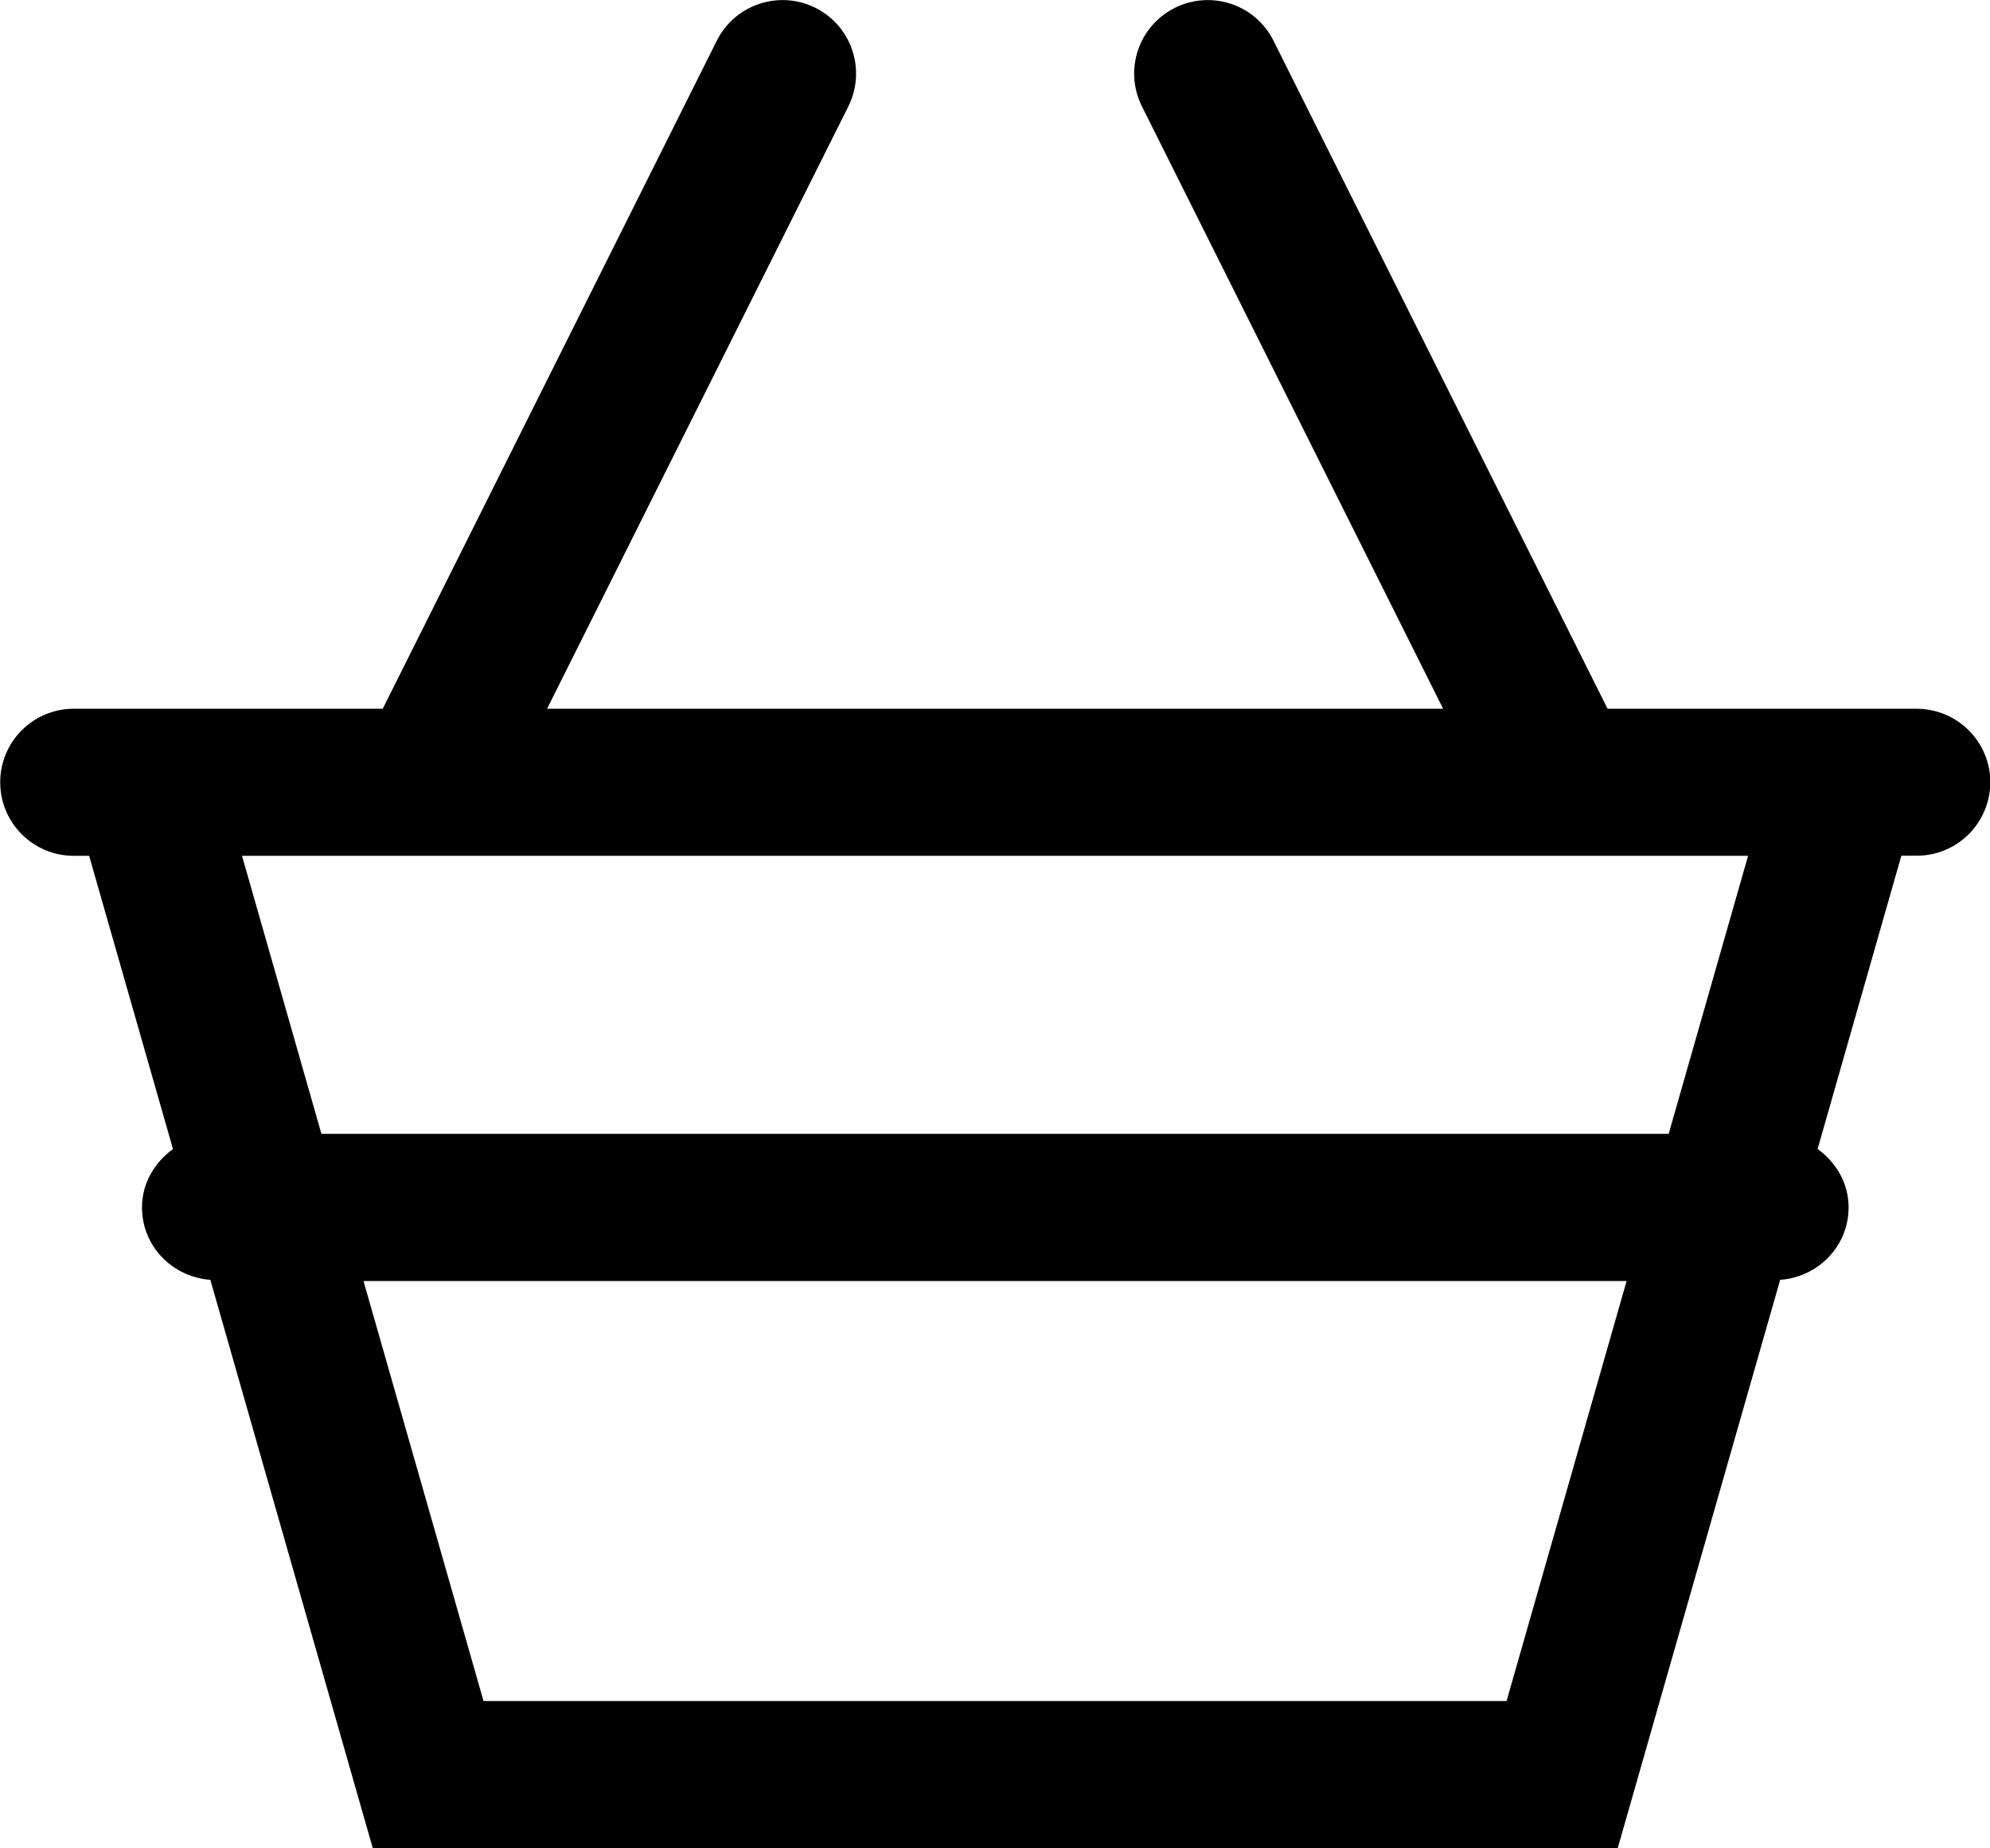
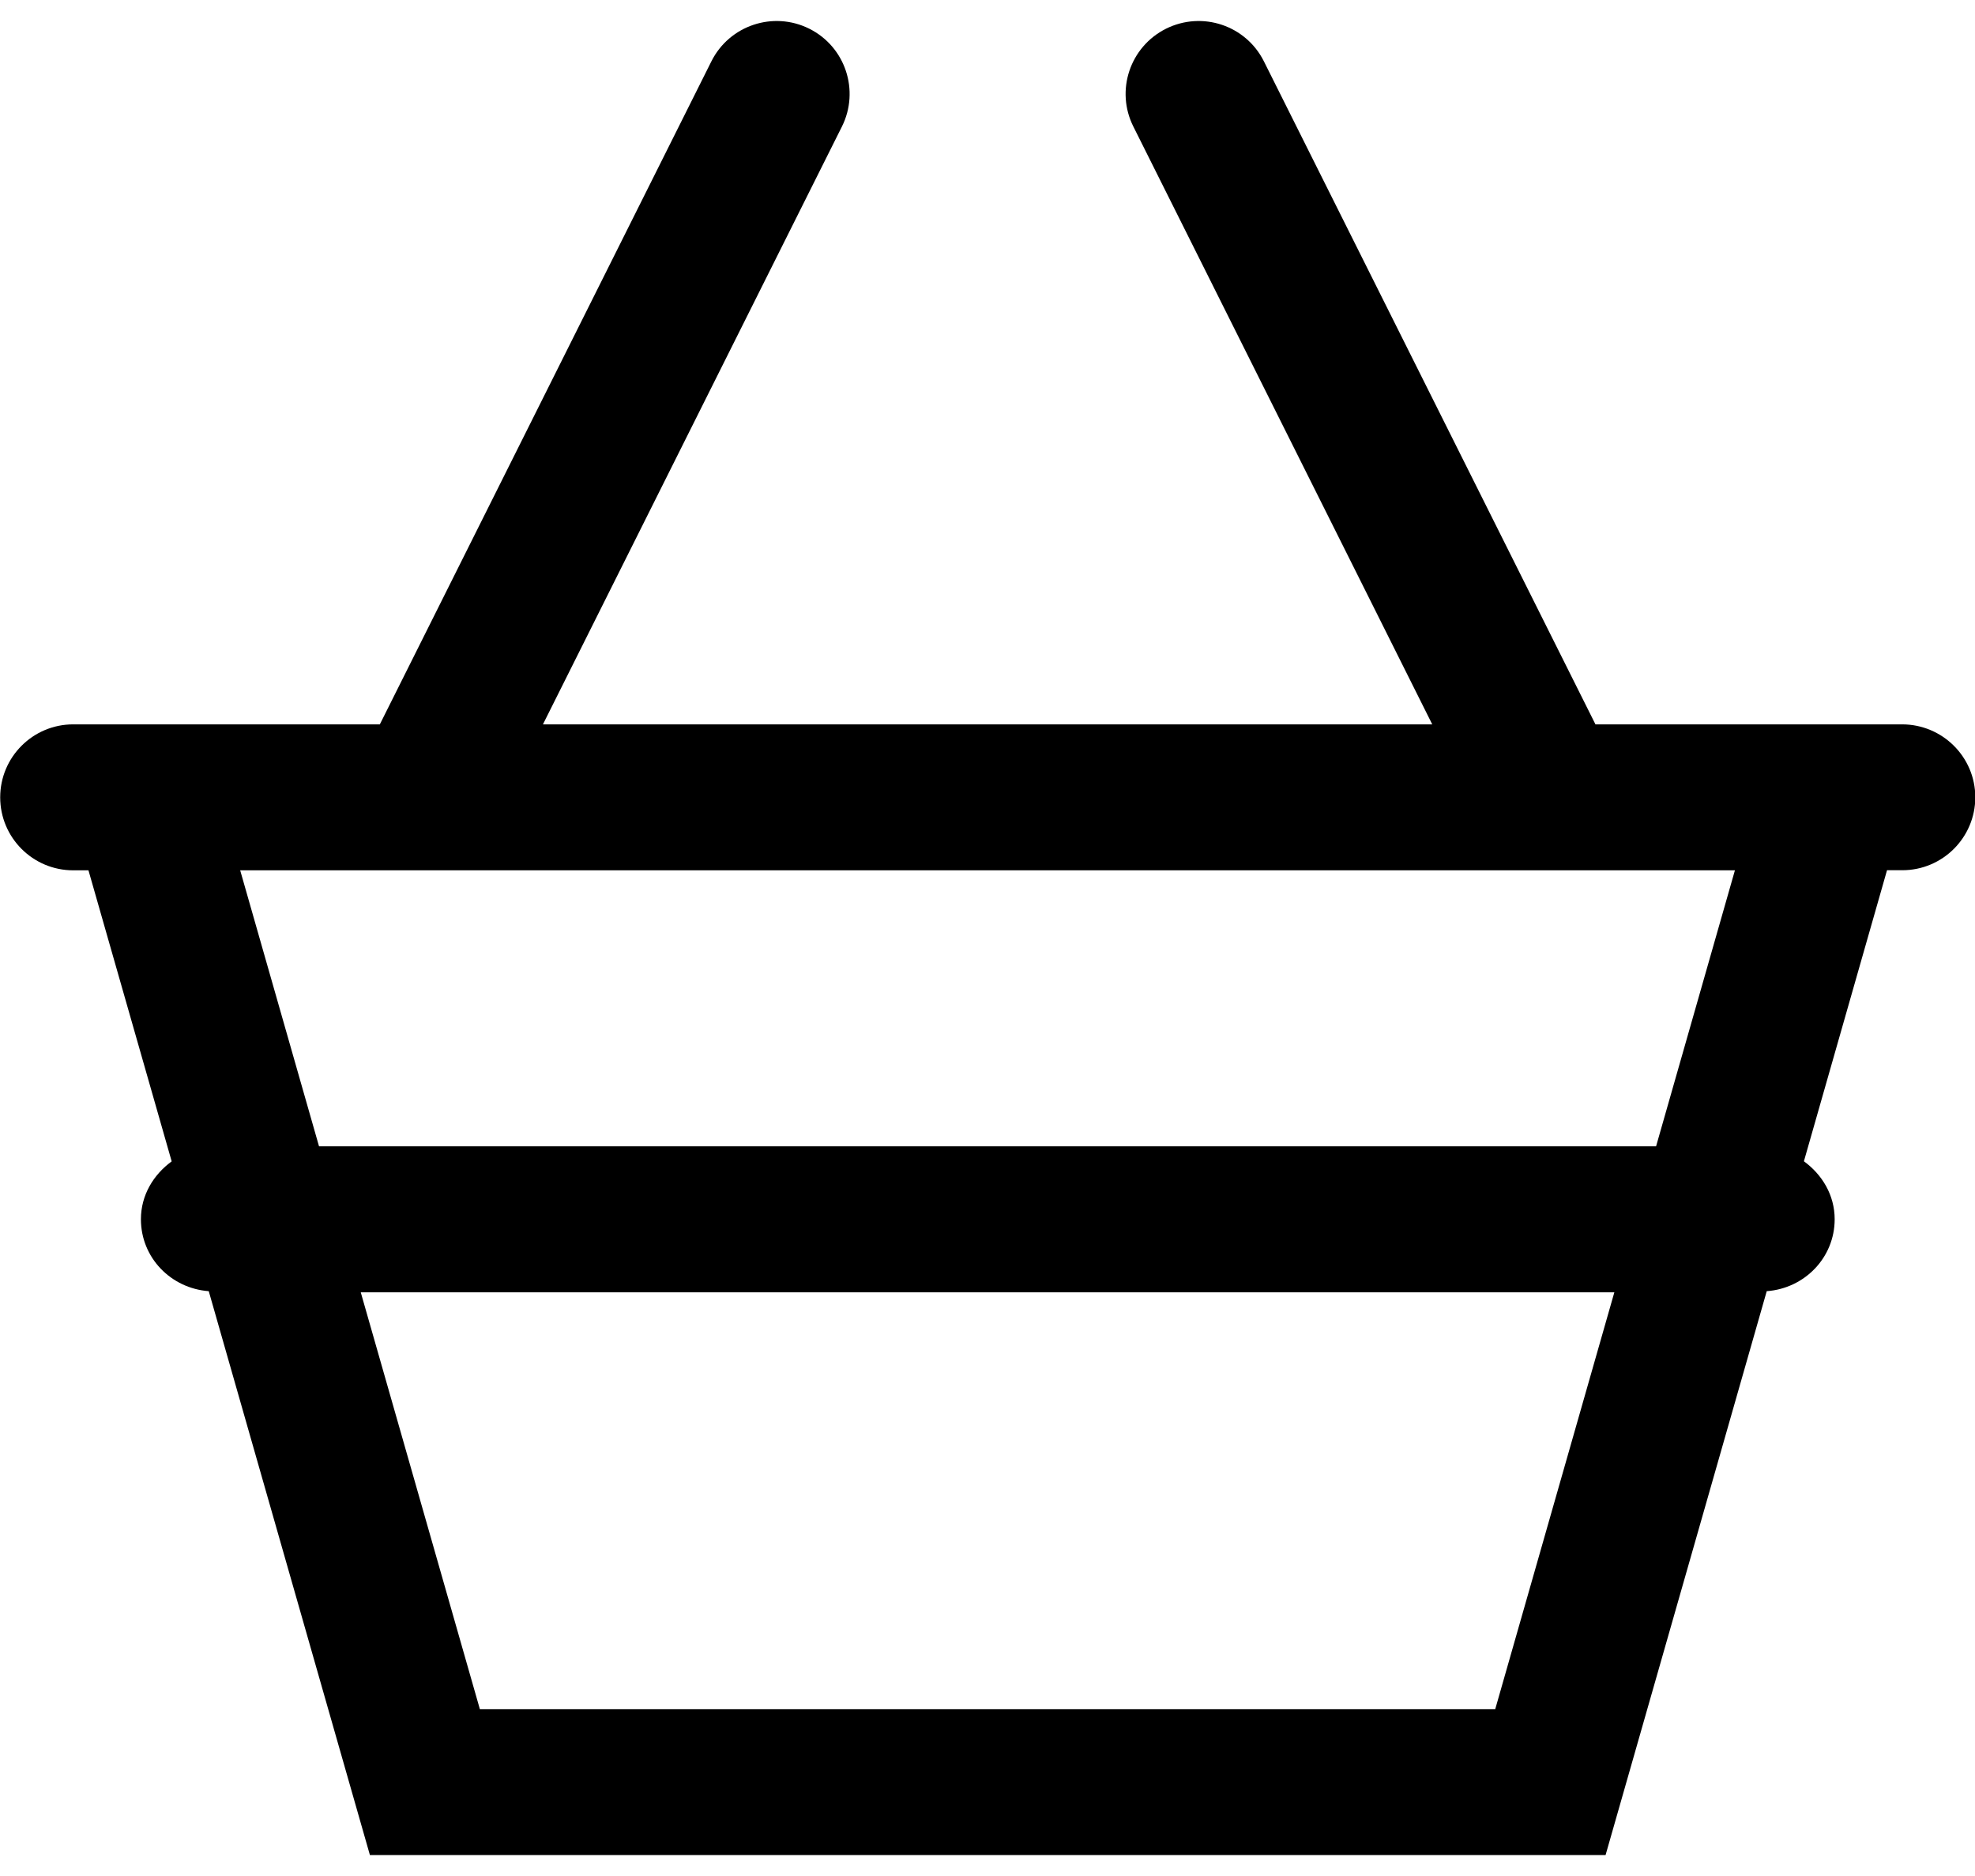
- <svg xmlns="http://www.w3.org/2000/svg" version="1.1" id="Layer_1" x="0px" y="0px" width="20.294px" height="18.849px" viewBox="264.205 370.961 20.294 18.849" enable-background="new 264.205 370.961 20.294 18.849" xml:space="preserve">
+ <svg width="20" height="19" viewBox="264.205 370.961 20.294 18.849">
  <path d="M283.75,378.19h-3.151l-3.407-6.814c-0.185-0.37-0.634-0.52-1.006-0.335 c-0.371,0.186-0.521,0.636-0.335,1.006l3.071,6.143h-9.138l3.072-6.143c0.185-0.371,0.035-0.821-0.335-1.006 c-0.37-0.185-0.821-0.035-1.006,0.335l-3.407,6.814h-3.151c-0.414,0-0.75,0.336-0.75,0.75s0.336,0.75,0.75,0.75h0.157l0.855,2.991 c-0.187,0.137-0.316,0.347-0.316,0.595c0,0.396,0.309,0.71,0.697,0.739l1.656,5.795h12.697l1.656-5.795 c0.388-0.028,0.698-0.344,0.698-0.739c0-0.249-0.129-0.459-0.316-0.596l0.854-2.991h0.157c0.414,0,0.75-0.336,0.75-0.75 S284.164,378.19,283.75,378.19z M279.569,388.311h-10.433l-1.224-4.284h12.881L279.569,388.311z M281.222,382.526h-13.739 l-0.81-2.836h15.359L281.222,382.526z" />
</svg>
